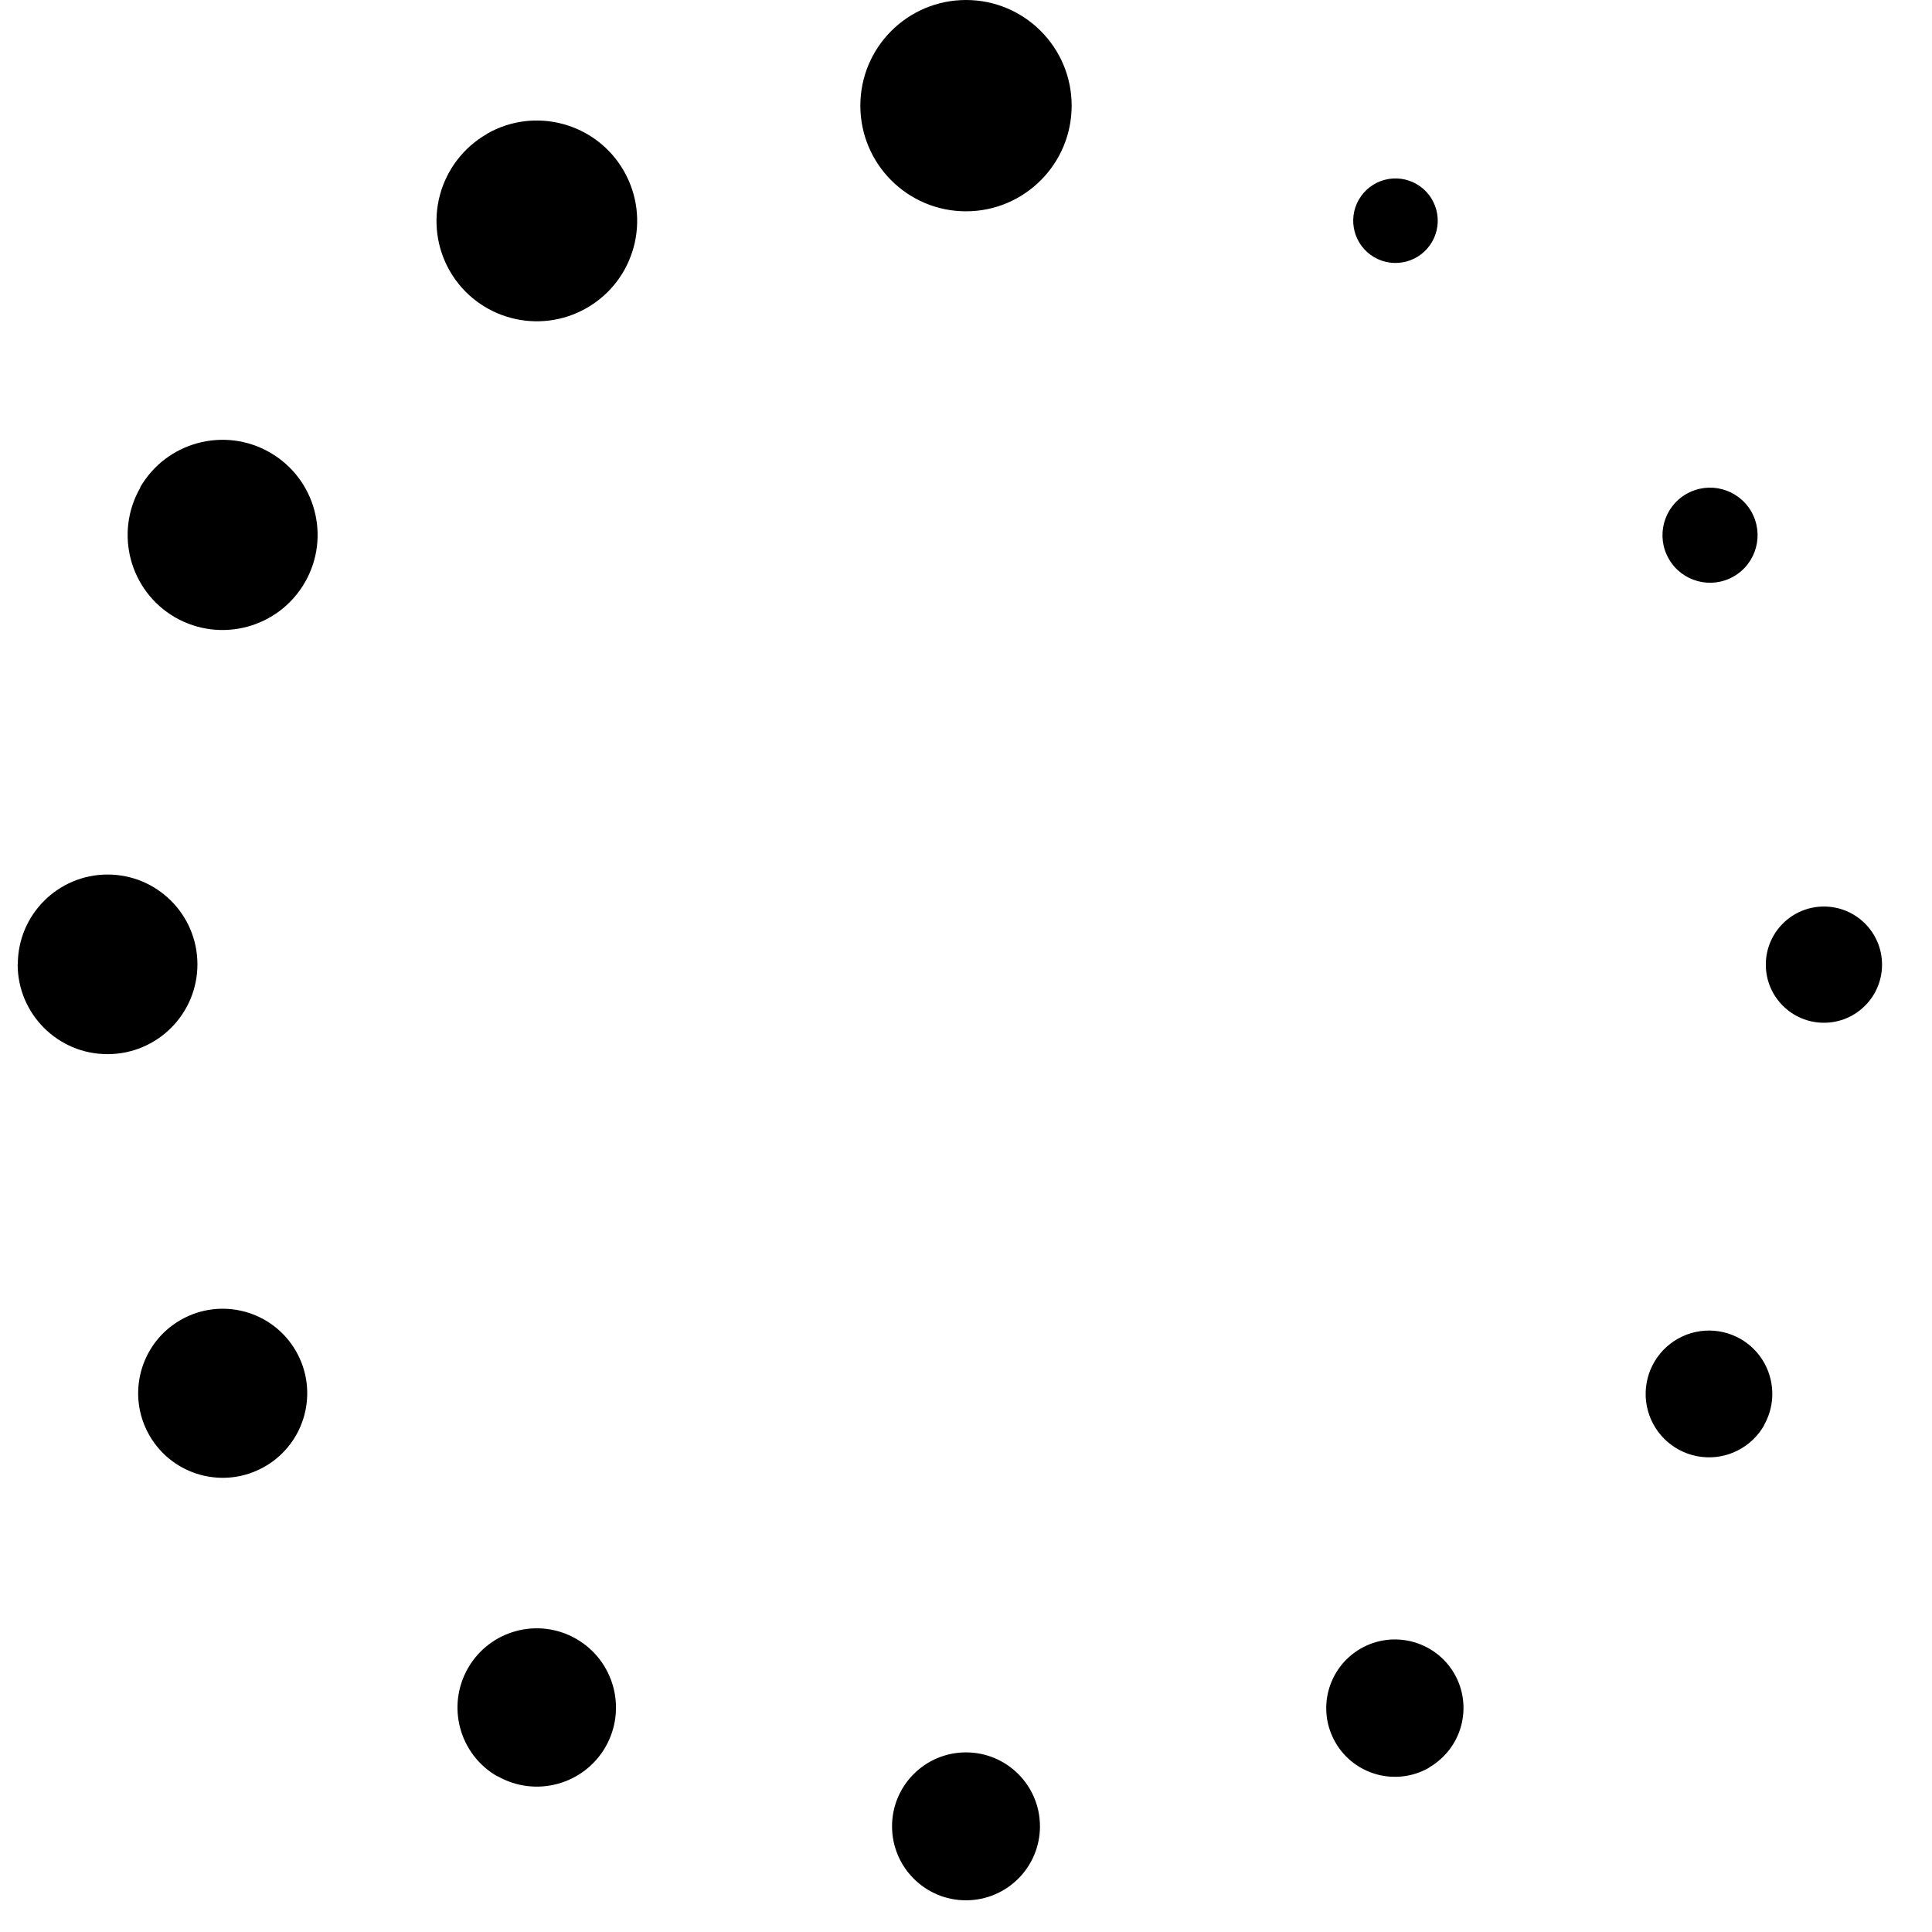
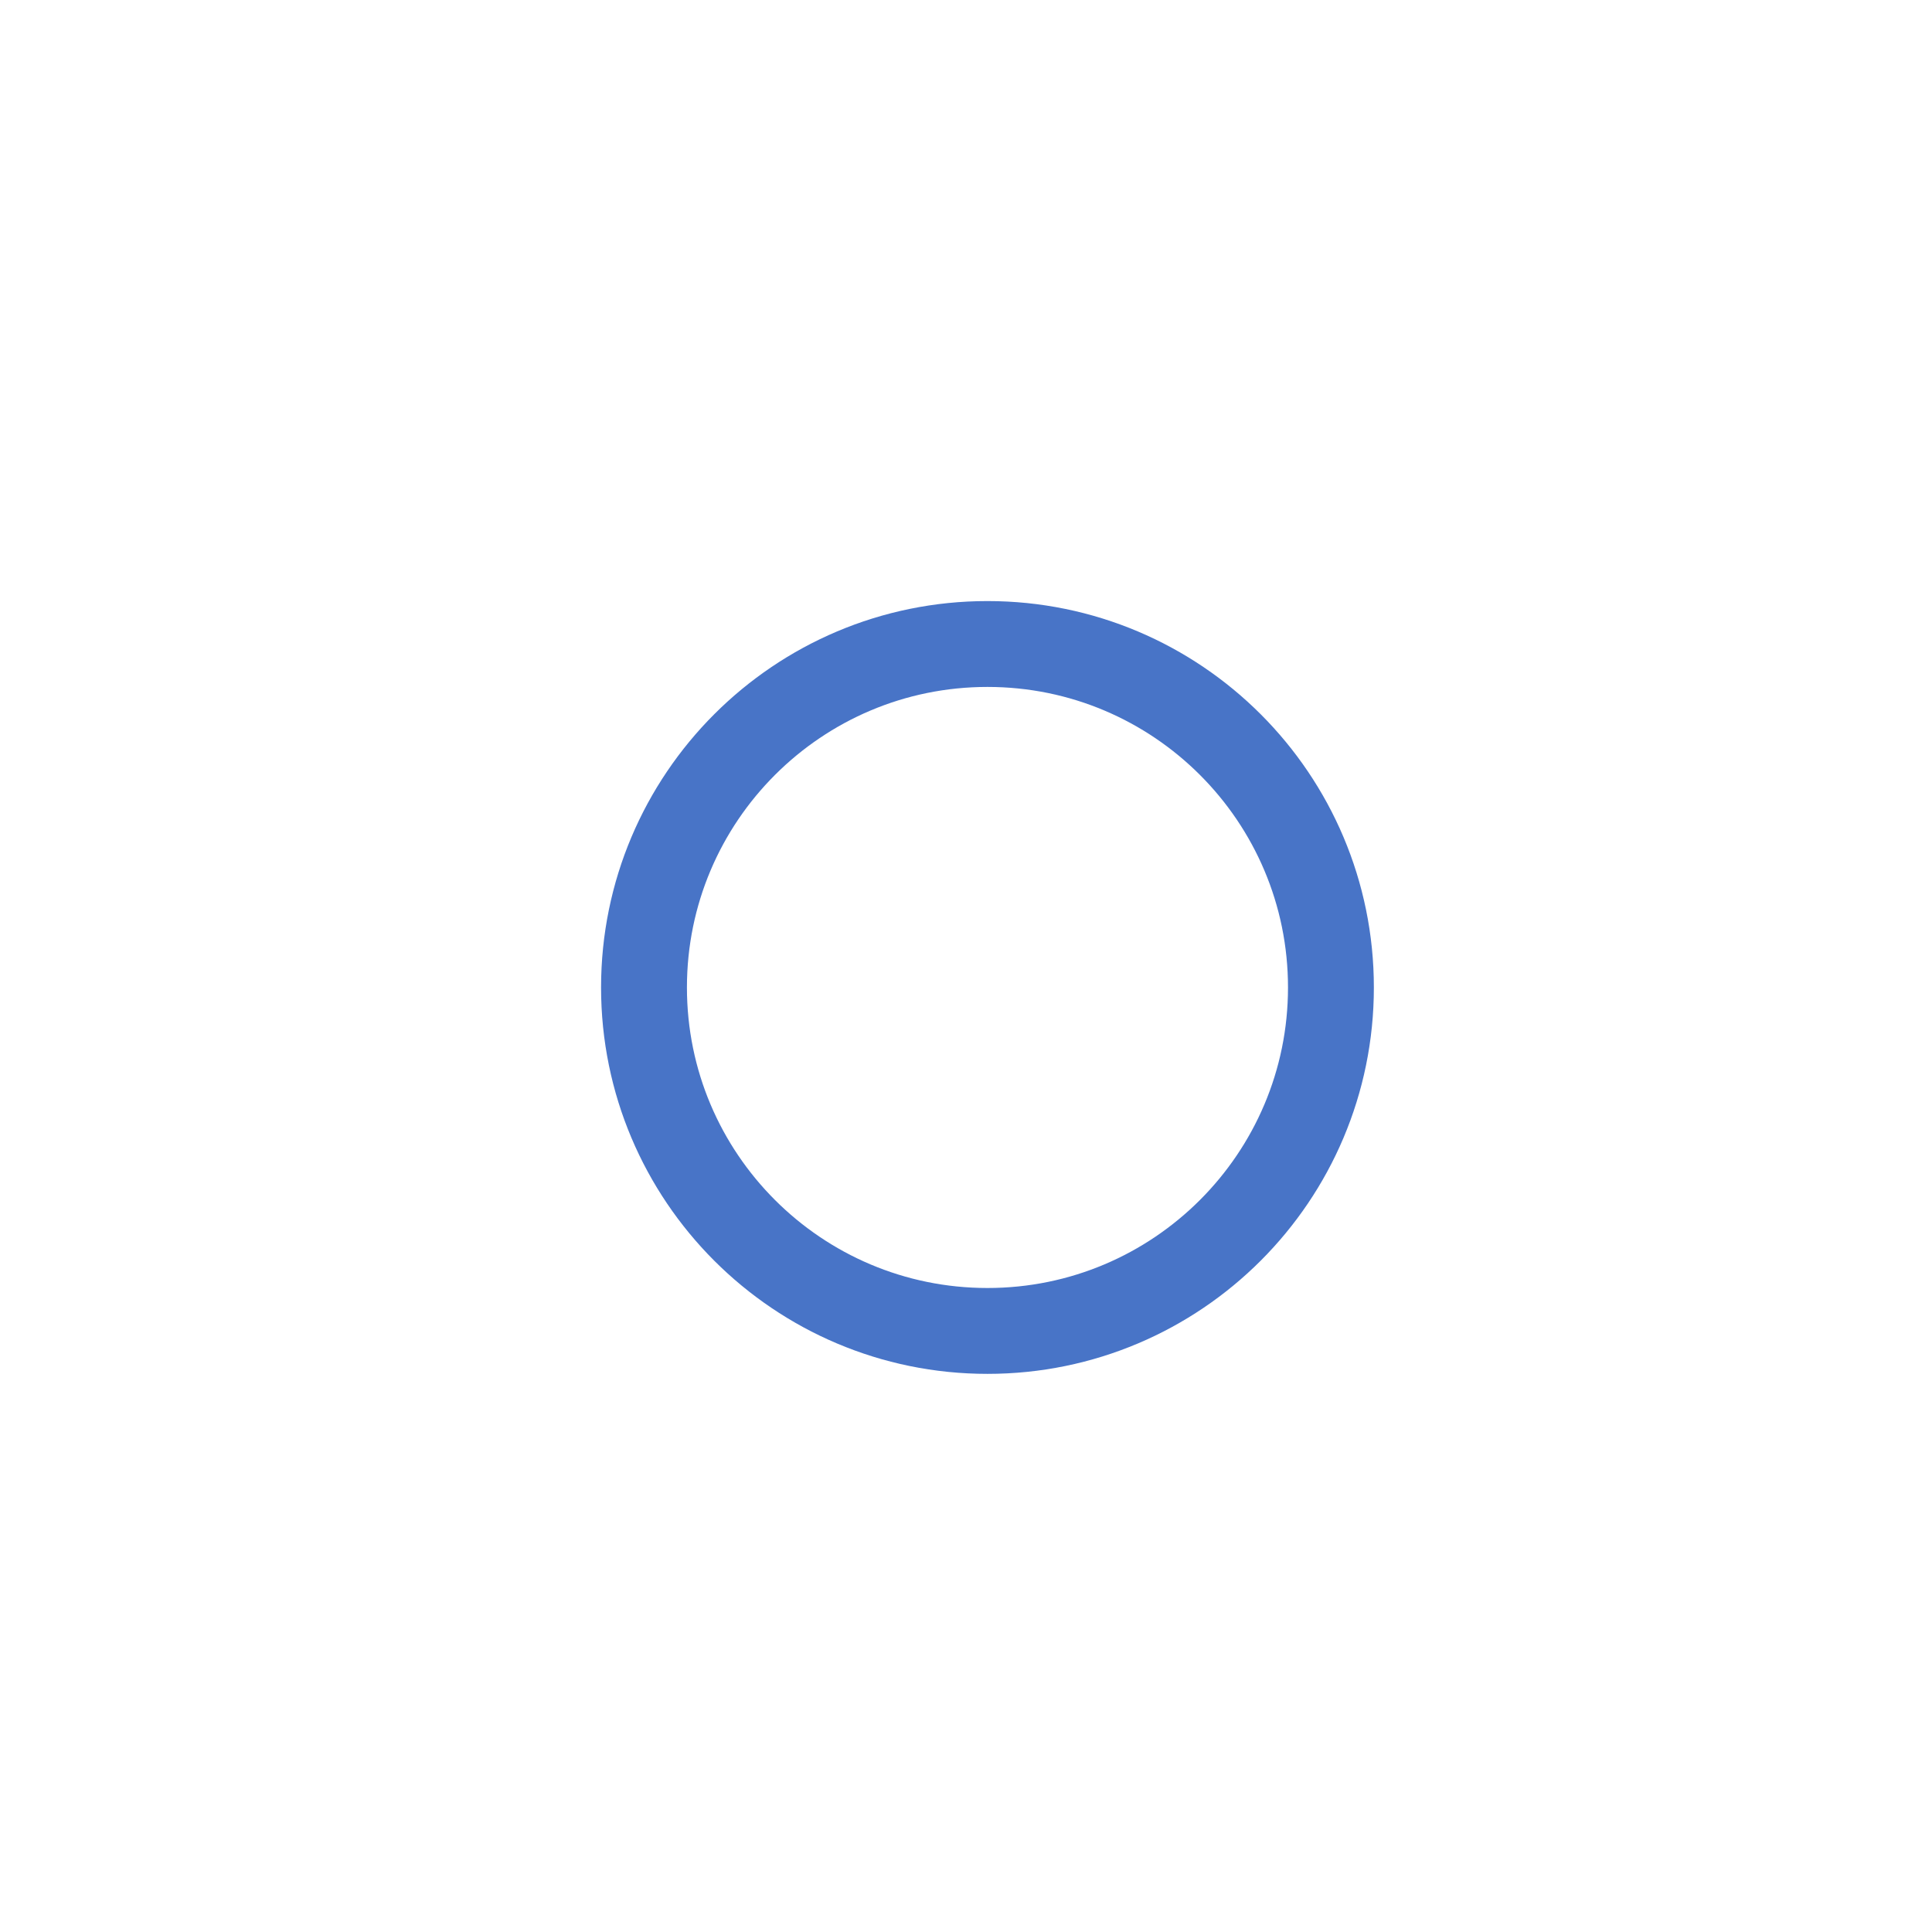
- <svg xmlns="http://www.w3.org/2000/svg" version="1.0" width="200px" height="200px" viewBox="0 0 128 128" xml:space="preserve">
-   <g>
-     <path d="M64 0a7 7 0 1 1-7 7 7 7 0 0 1 7-7zm29.86 12.2a2.8 2.8 0 1 1-3.83 1.02 2.8 2.8 0 0 1 3.83-1.02zm22.16 21.68a3.15 3.15 0 1 1-4.3-1.15 3.15 3.15 0 0 1 4.3 1.15zm.87 60.53a4.2 4.2 0 1 1-1.57-5.7 4.2 4.2 0 0 1 1.54 5.73zm7.8-30.5a3.85 3.85 0 1 1-3.85-3.85 3.85 3.85 0 0 1 3.85 3.84zm-30 53.2a4.55 4.55 0 1 1 1.66-6.23 4.55 4.55 0 0 1-1.67 6.22zM64 125.9a4.9 4.9 0 1 1 4.9-4.9 4.9 4.9 0 0 1-4.9 4.9zm-31.06-8.22a5.25 5.25 0 1 1 7.17-1.93 5.25 5.25 0 0 1-7.14 1.93zM9.9 95.1a5.6 5.6 0 1 1 7.65 2.06A5.6 5.6 0 0 1 9.9 95.1zM1.18 63.9a5.95 5.95 0 1 1 5.95 5.94 5.95 5.95 0 0 1-5.96-5.94zm8.1-31.6a6.3 6.3 0 1 1 2.32 8.6 6.3 6.3 0 0 1-2.3-8.6zM32.25 8.87a6.65 6.65 0 1 1-2.44 9.1 6.65 6.65 0 0 1 2.46-9.1z" fill="black" />
-     <animateTransform attributeName="transform" type="rotate" values="0 64 64;30 64 64;60 64 64;90 64 64;120 64 64;150 64 64;180 64 64;210 64 64;240 64 64;270 64 64;300 64 64;330 64 64" calcMode="discrete" dur="720ms" repeatCount="indefinite" />
+ <svg xmlns="http://www.w3.org/2000/svg" width="200" height="200" viewBox="0 0 45 45" stroke="#4874c7">
+   <g fill="none" fill-rule="evenodd" transform="translate(1 1)" stroke-width="2">
+     <circle cx="22" cy="22" r="6" stroke-opacity="0">
+       <animate attributeName="r" begin="1.5s" dur="3s" values="6;22" calcMode="linear" repeatCount="indefinite" />
+       <animate attributeName="stroke-opacity" begin="1.5s" dur="3s" values="1;0" calcMode="linear" repeatCount="indefinite" />
+       <animate attributeName="stroke-width" begin="1.5s" dur="3s" values="2;0" calcMode="linear" repeatCount="indefinite" />
+     </circle>
+     <circle cx="22" cy="22" r="6" stroke-opacity="0">
+       <animate attributeName="r" begin="3s" dur="3s" values="6;22" calcMode="linear" repeatCount="indefinite" />
+       <animate attributeName="stroke-opacity" begin="3s" dur="3s" values="1;0" calcMode="linear" repeatCount="indefinite" />
+       <animate attributeName="stroke-width" begin="3s" dur="3s" values="2;0" calcMode="linear" repeatCount="indefinite" />
+     </circle>
+     <circle cx="22" cy="22" r="8">
+       <animate attributeName="r" begin="0s" dur="1.5s" values="6;1;2;3;4;5;6" calcMode="linear" repeatCount="indefinite" />
+     </circle>
  </g>
</svg>
